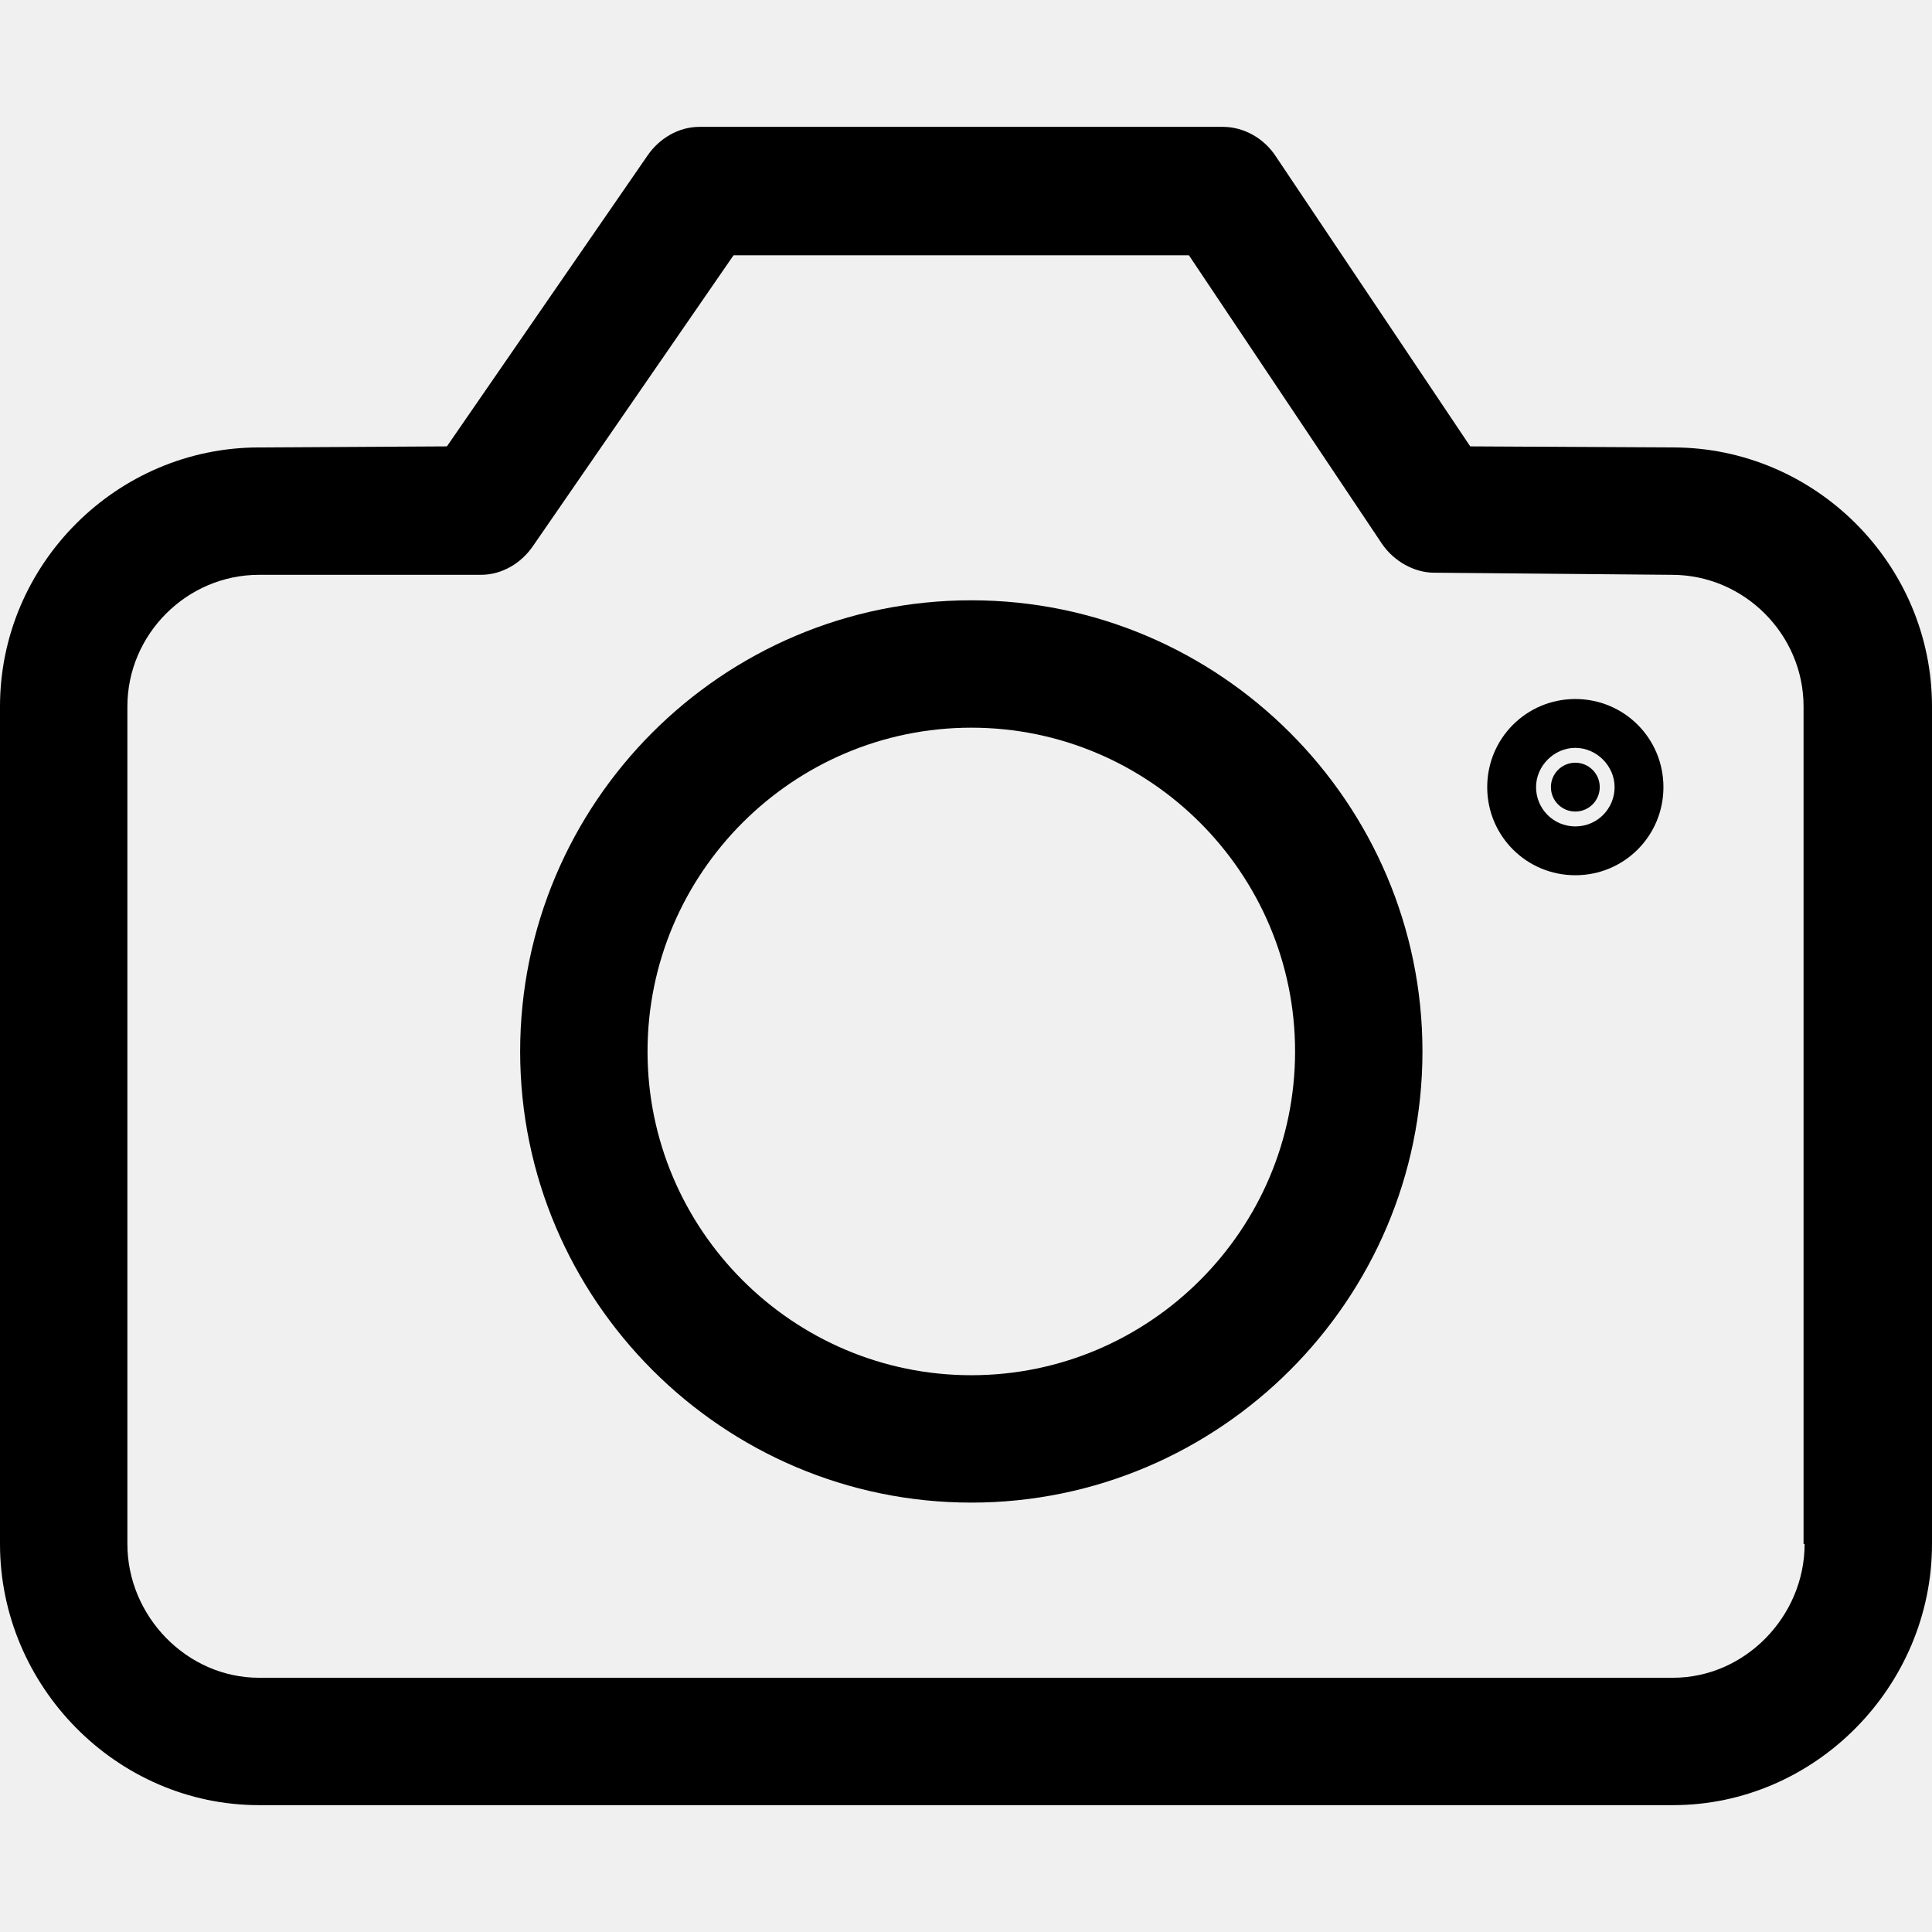
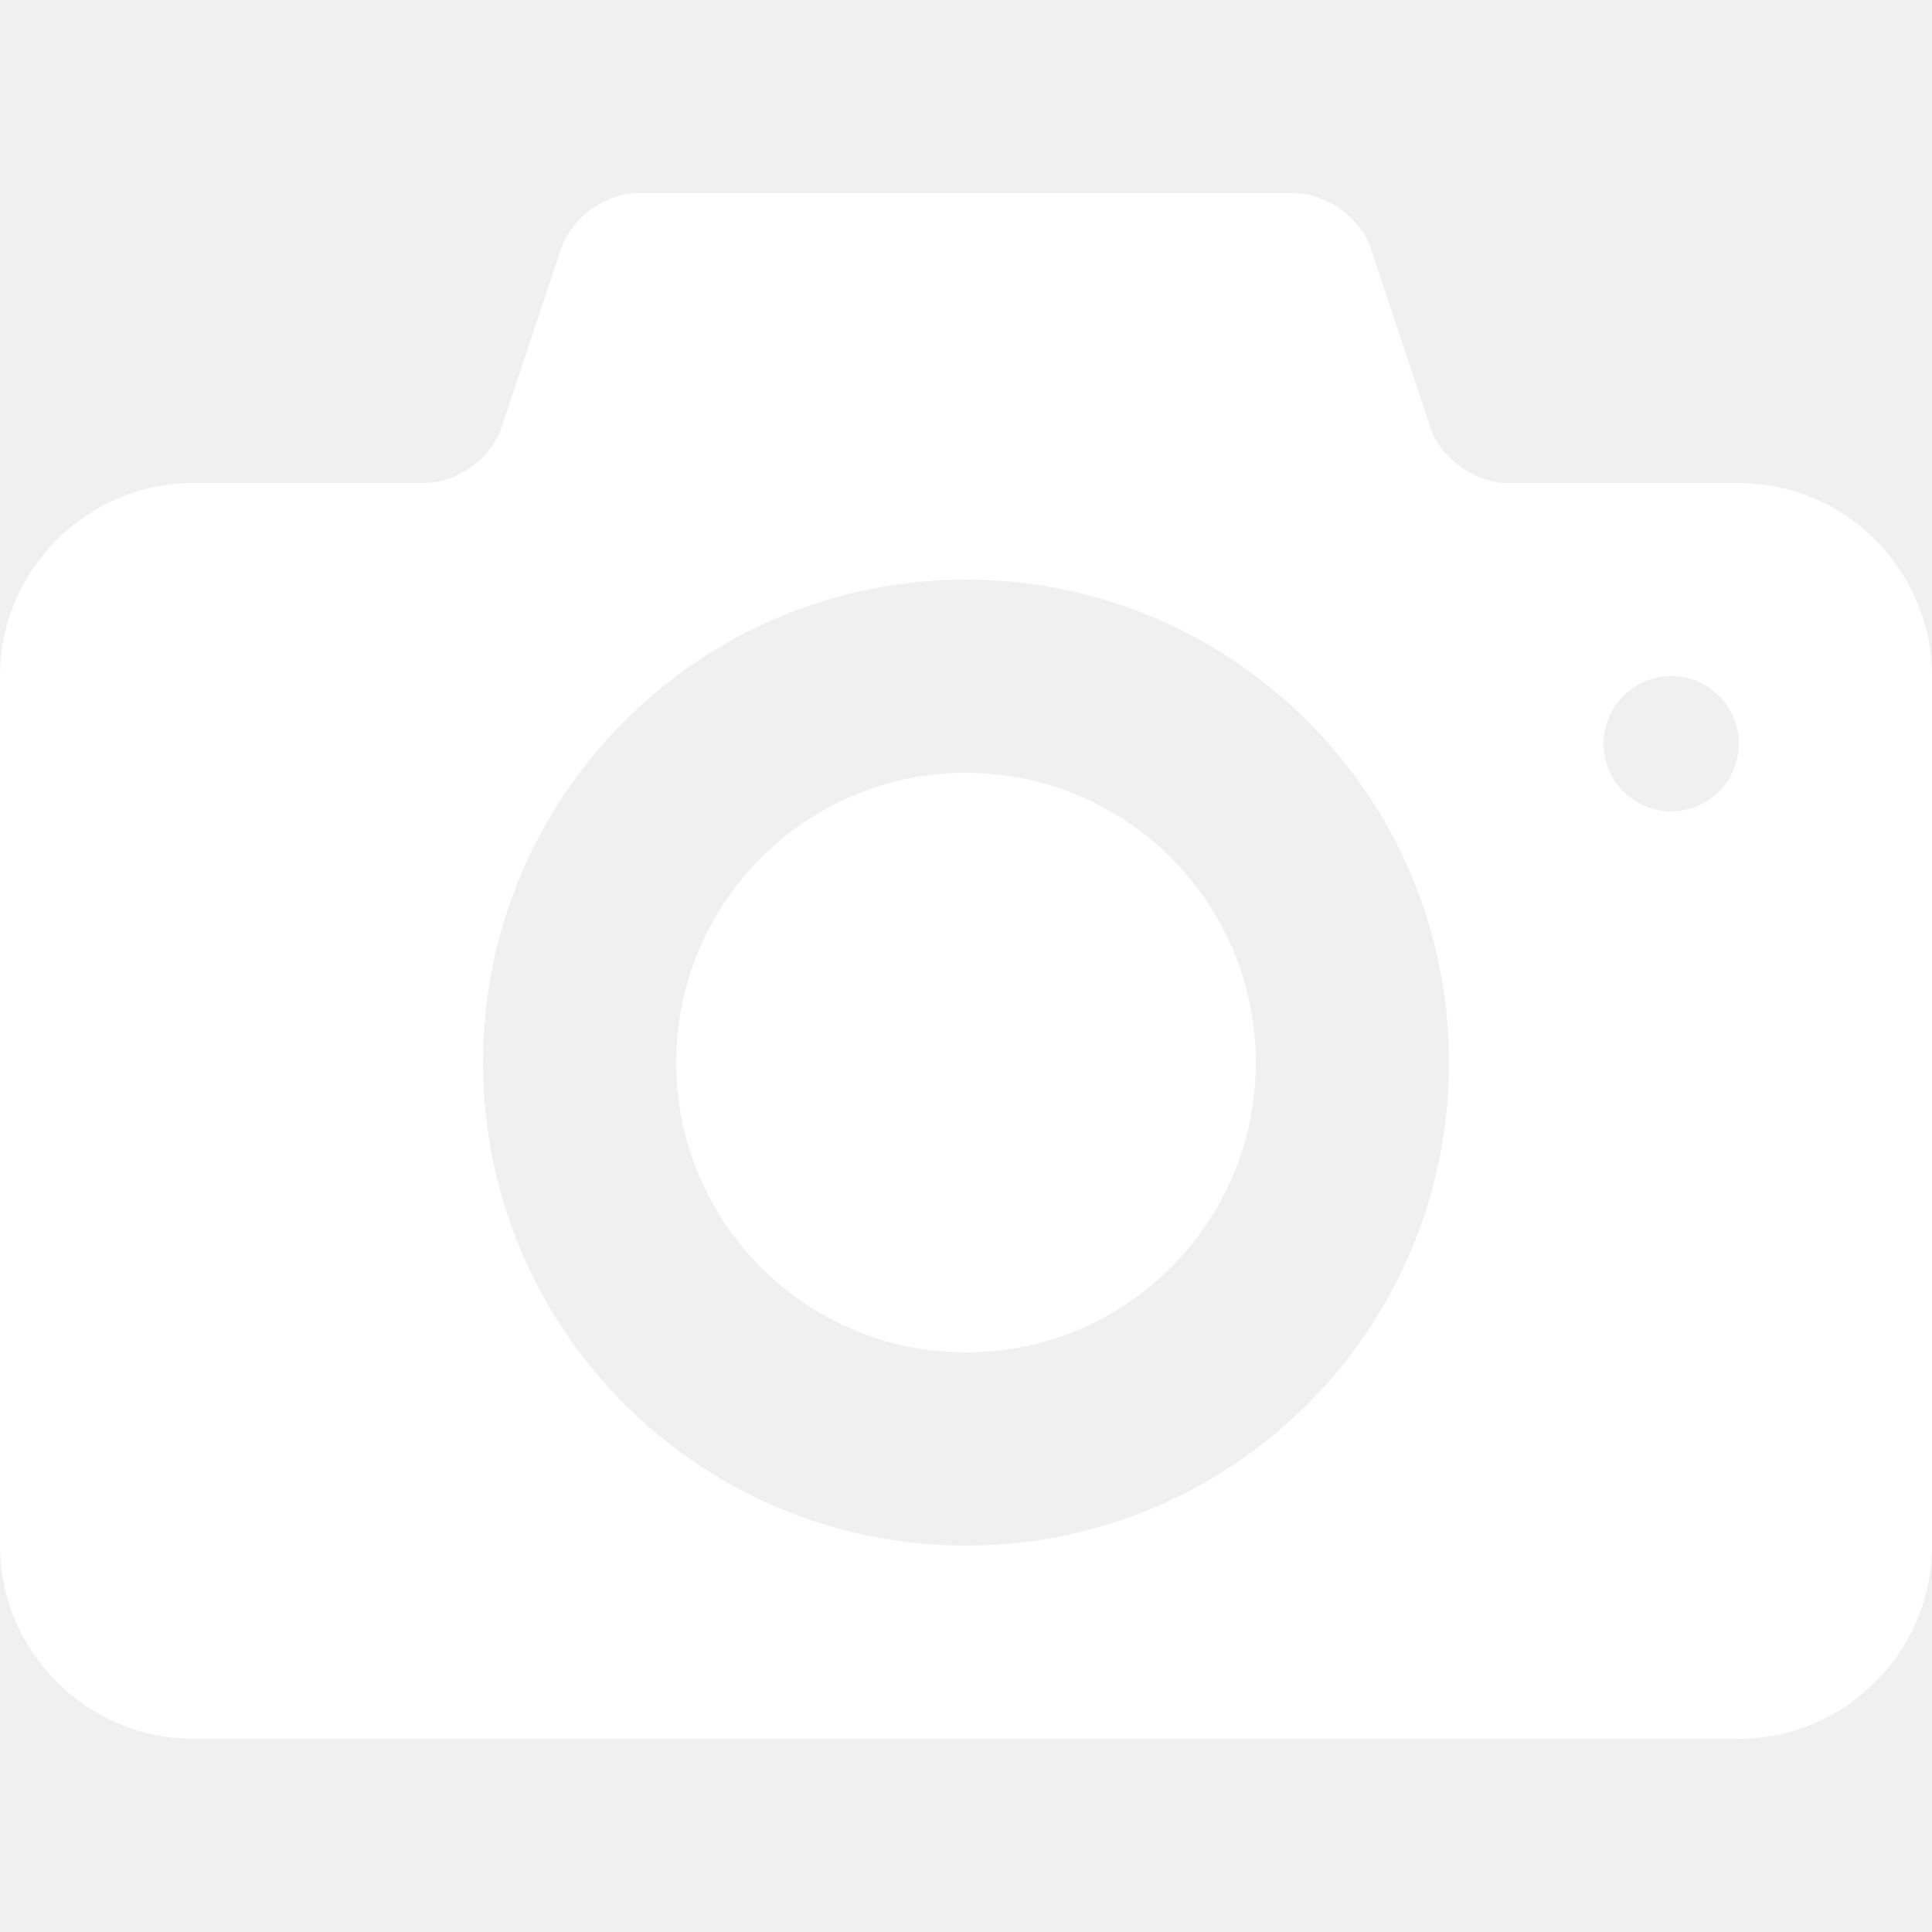
- <svg xmlns="http://www.w3.org/2000/svg" version="1.1" id="Capa_1" x="0px" y="0px" viewBox="0 0 515.667 515.667" style="enable-background:new 0 0 515.667 515.667;" xml:space="preserve">
+ <svg xmlns="http://www.w3.org/2000/svg" version="1.1" id="Capa_1" x="0px" y="0px" viewBox="0 0 100 100" style="enable-background:new 0 0 100 100;" xml:space="preserve" width="512px" height="512px">
  <g>
    <g>
-       <path d="M446.533,119.425l-54.117-0.283l-51.85-77.35c-3.117-4.817-8.5-7.933-14.167-7.933H186.717    c-5.667,0-10.767,3.117-13.883,7.65l-53.55,77.633l-50.15,0.283C31.167,119.425,0,150.592,0,188.558v223.55    c0,37.967,31.167,69.7,69.133,69.7h377.4c37.967,0,69.133-31.733,69.133-69.7v-223.55    C515.667,150.592,484.5,119.425,446.533,119.425z M481.667,412.108c0,19.267-15.867,35.7-35.133,35.7h-377.4    c-19.267,0-35.133-16.433-35.133-35.7v-223.55c0-19.267,15.867-35.133,35.133-35.133h59.217c5.667,0,10.767-3.117,13.883-7.65    l53.55-77.633h121.55l51.567,77.067c3.117,4.533,8.5,7.65,13.883,7.65l63.467,0.567c19.267,0,35.133,15.867,35.133,35.133v223.55    H481.667z" />
-       <path d="M259.25,160.225c-66.583,0-120.417,54.117-120.417,120.417S192.95,401.058,259.25,401.058s120.417-54.117,120.417-120.417    S325.55,160.225,259.25,160.225z M259.25,367.058c-47.6,0-86.417-38.817-86.417-86.417s38.817-86.417,86.417-86.417    s86.417,38.817,86.417,86.417S306.85,367.058,259.25,367.058z" />
-       <circle cx="420.467" cy="210.092" r="6.517" />
-       <path d="M420.467,186.575c-13.033,0-23.517,10.483-23.517,23.517s10.483,23.517,23.517,23.517s23.517-10.483,23.517-23.517    S433.5,186.575,420.467,186.575z M420.467,220.575c-5.95,0-10.483-4.817-10.483-10.483s4.817-10.483,10.483-10.483    c5.667,0,10.483,4.817,10.483,10.483S426.417,220.575,420.467,220.575z" />
+       <path d="M50,40c-8.285,0-15,6.718-15,15c0,8.285,6.715,15,15,15c8.283,0,15-6.715,15-15    C65,46.718,58.283,40,50,40z M90,25H78c-1.65,0-3.428-1.28-3.949-2.846l-3.102-9.309C70.426,11.28,68.65,10,67,10H33    c-1.65,0-3.428,1.28-3.949,2.846l-3.102,9.309C25.426,23.72,23.65,25,22,25H10C4.5,25,0,29.5,0,35v45c0,5.5,4.5,10,10,10h80    c5.5,0,10-4.5,10-10V35C100,29.5,95.5,25,90,25z M50,80c-13.807,0-25-11.193-25-25c0-13.806,11.193-25,25-25    c13.805,0,25,11.194,25,25C75,68.807,63.805,80,50,80z M86.5,41.993c-1.932,0-3.5-1.566-3.5-3.5c0-1.932,1.568-3.5,3.5-3.5    c1.934,0,3.5,1.568,3.5,3.5C90,40.427,88.433,41.993,86.5,41.993z" fill="#FFFFFF" />
    </g>
  </g>
  <g>
</g>
  <g>
</g>
  <g>
</g>
  <g>
</g>
  <g>
</g>
  <g>
</g>
  <g>
</g>
  <g>
</g>
  <g>
</g>
  <g>
</g>
  <g>
</g>
  <g>
</g>
  <g>
</g>
  <g>
</g>
  <g>
</g>
</svg>
